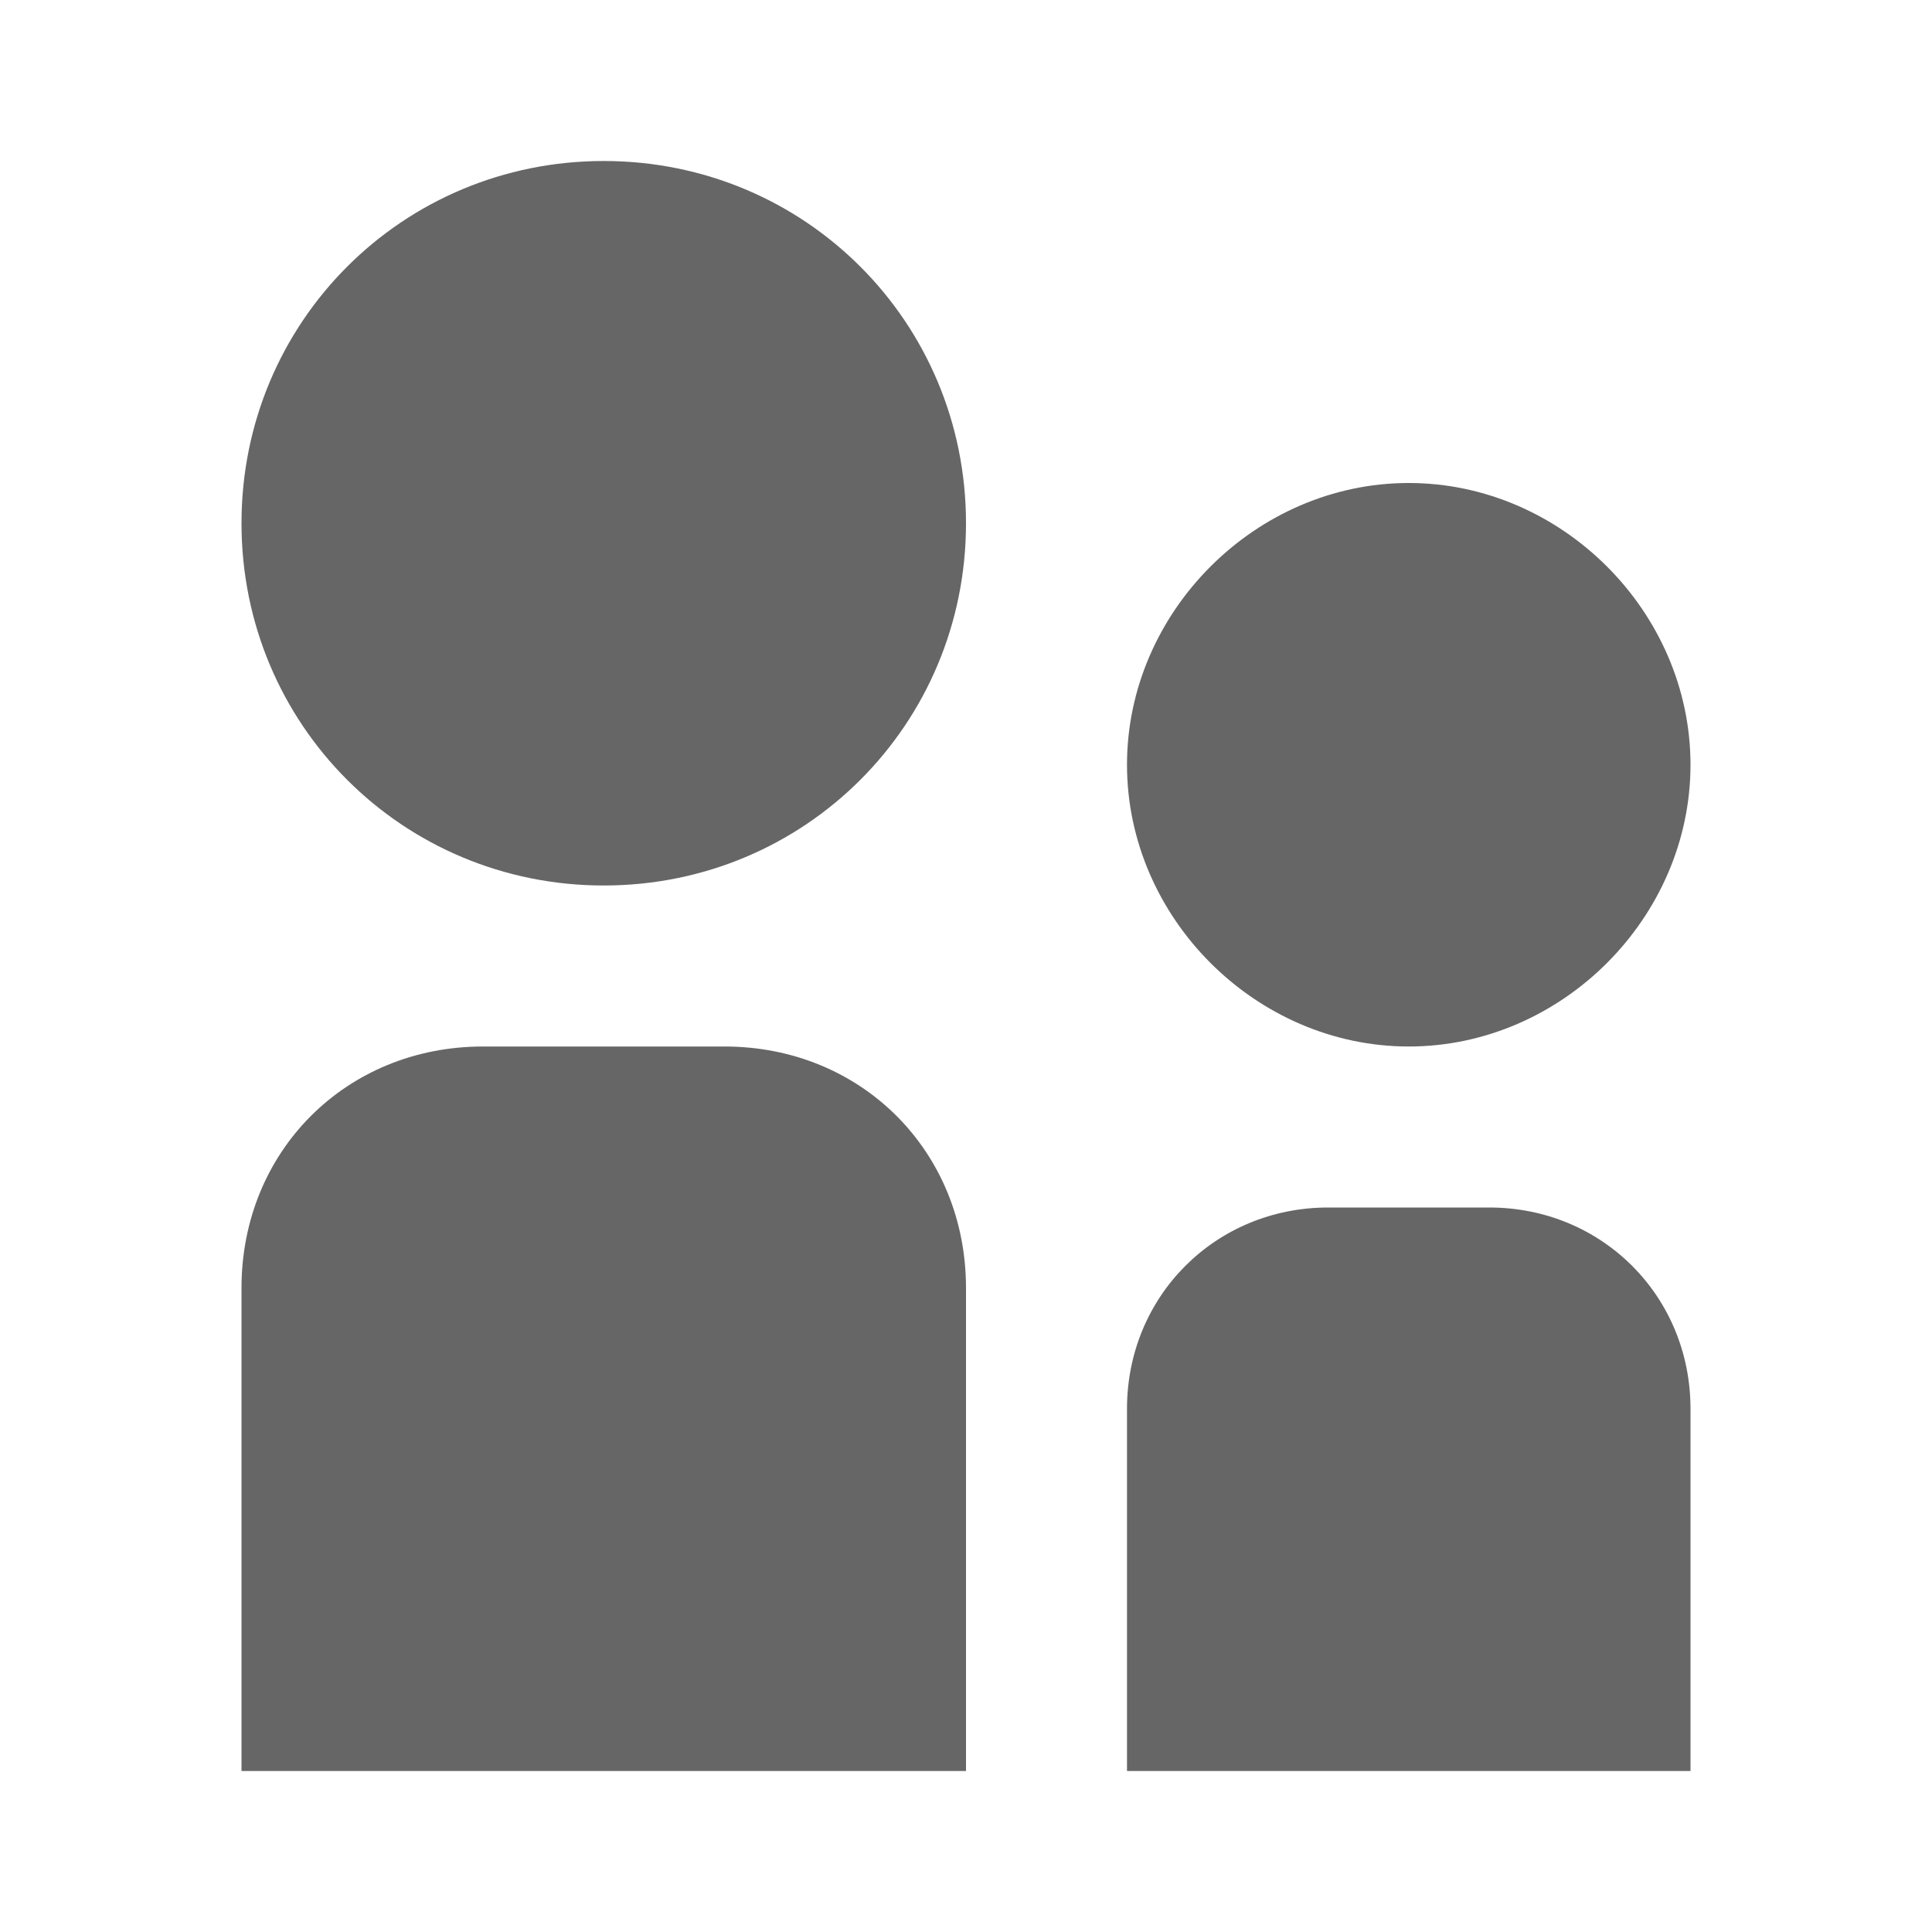
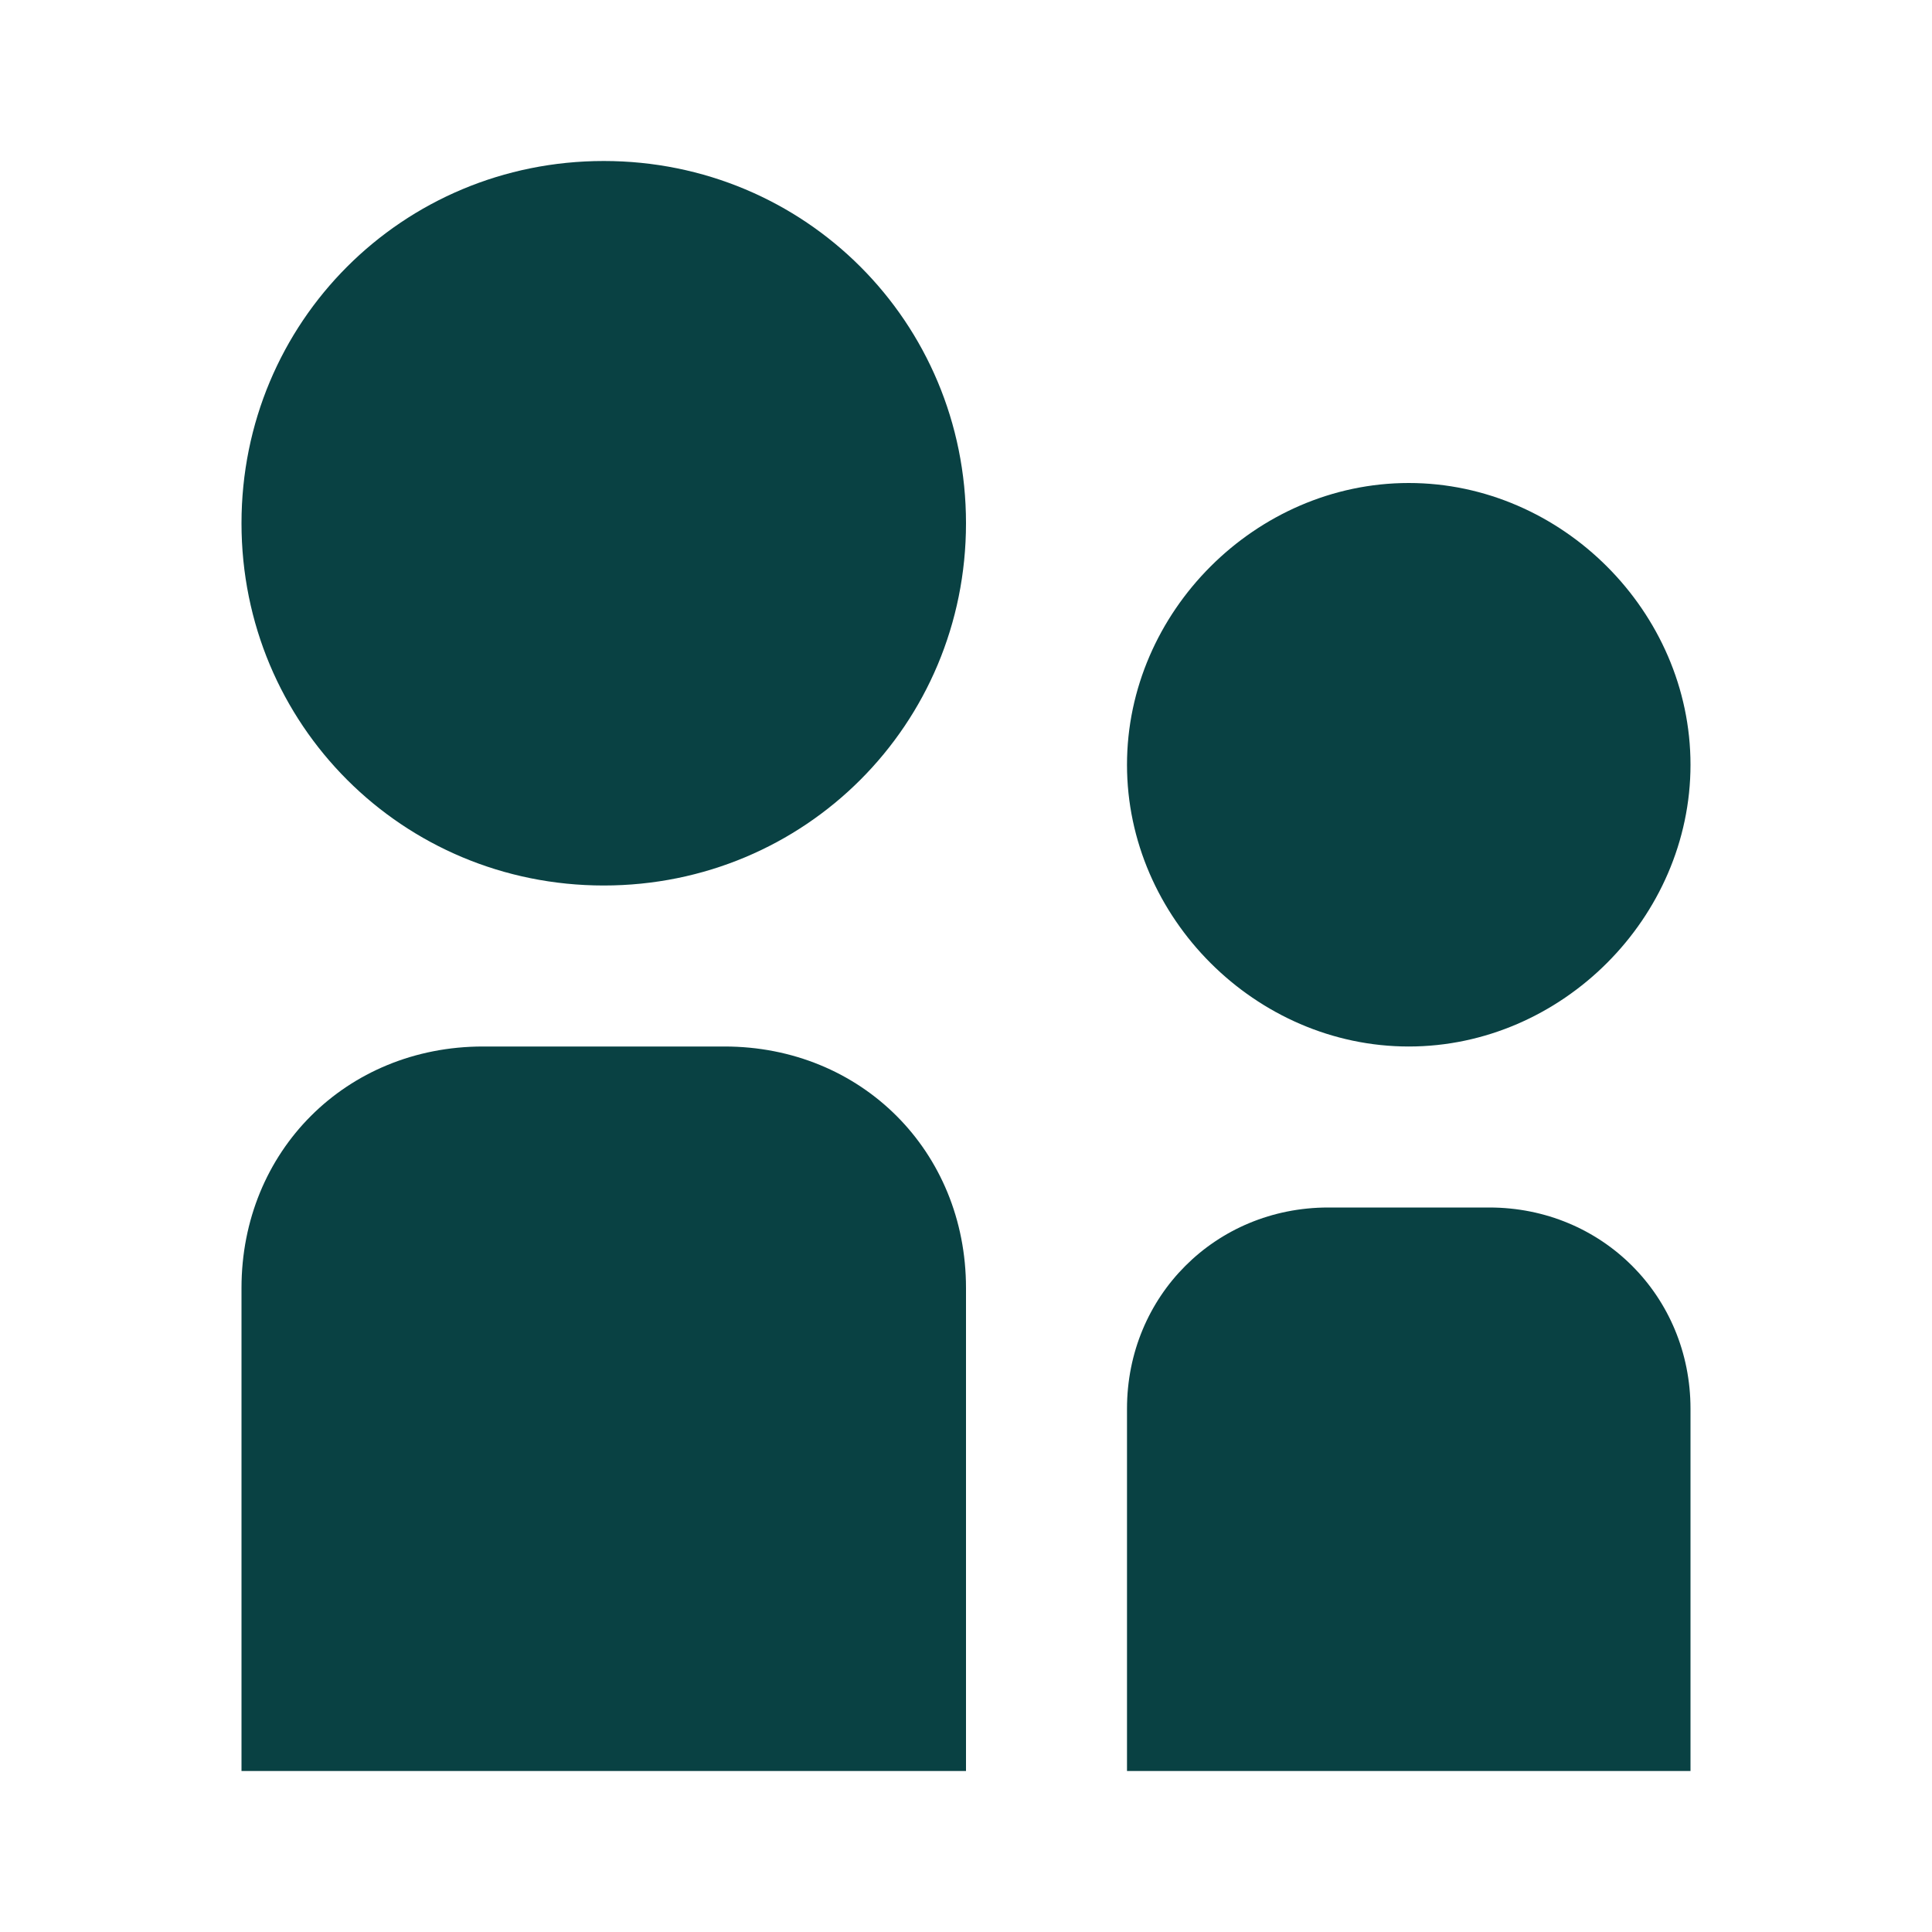
- <svg xmlns="http://www.w3.org/2000/svg" height="24" width="24" fill="rgba(0,0,0,0.6)">
+ <svg xmlns="http://www.w3.org/2000/svg" height="24" width="24" fill="#094143">
  <path d="m12 16v6h-9v-6c0-1.7 1.3-3 3-3h3c1.7 0 3 1.3 3 3zm5.5-3c1.9 0 3.5-1.6 3.5-3.5s-1.6-3.5-3.5-3.5-3.5 1.6-3.5 3.5 1.6 3.5 3.5 3.5zm1 2h-2c-1.4 0-2.5 1.1-2.5 2.5v4.5h7v-4.5c0-1.4-1.1-2.5-2.5-2.5zm-11-13c-2.5 0-4.5 2-4.5 4.5s2 4.5 4.5 4.5 4.5-2 4.5-4.5-2-4.5-4.5-4.5z" />
</svg>
